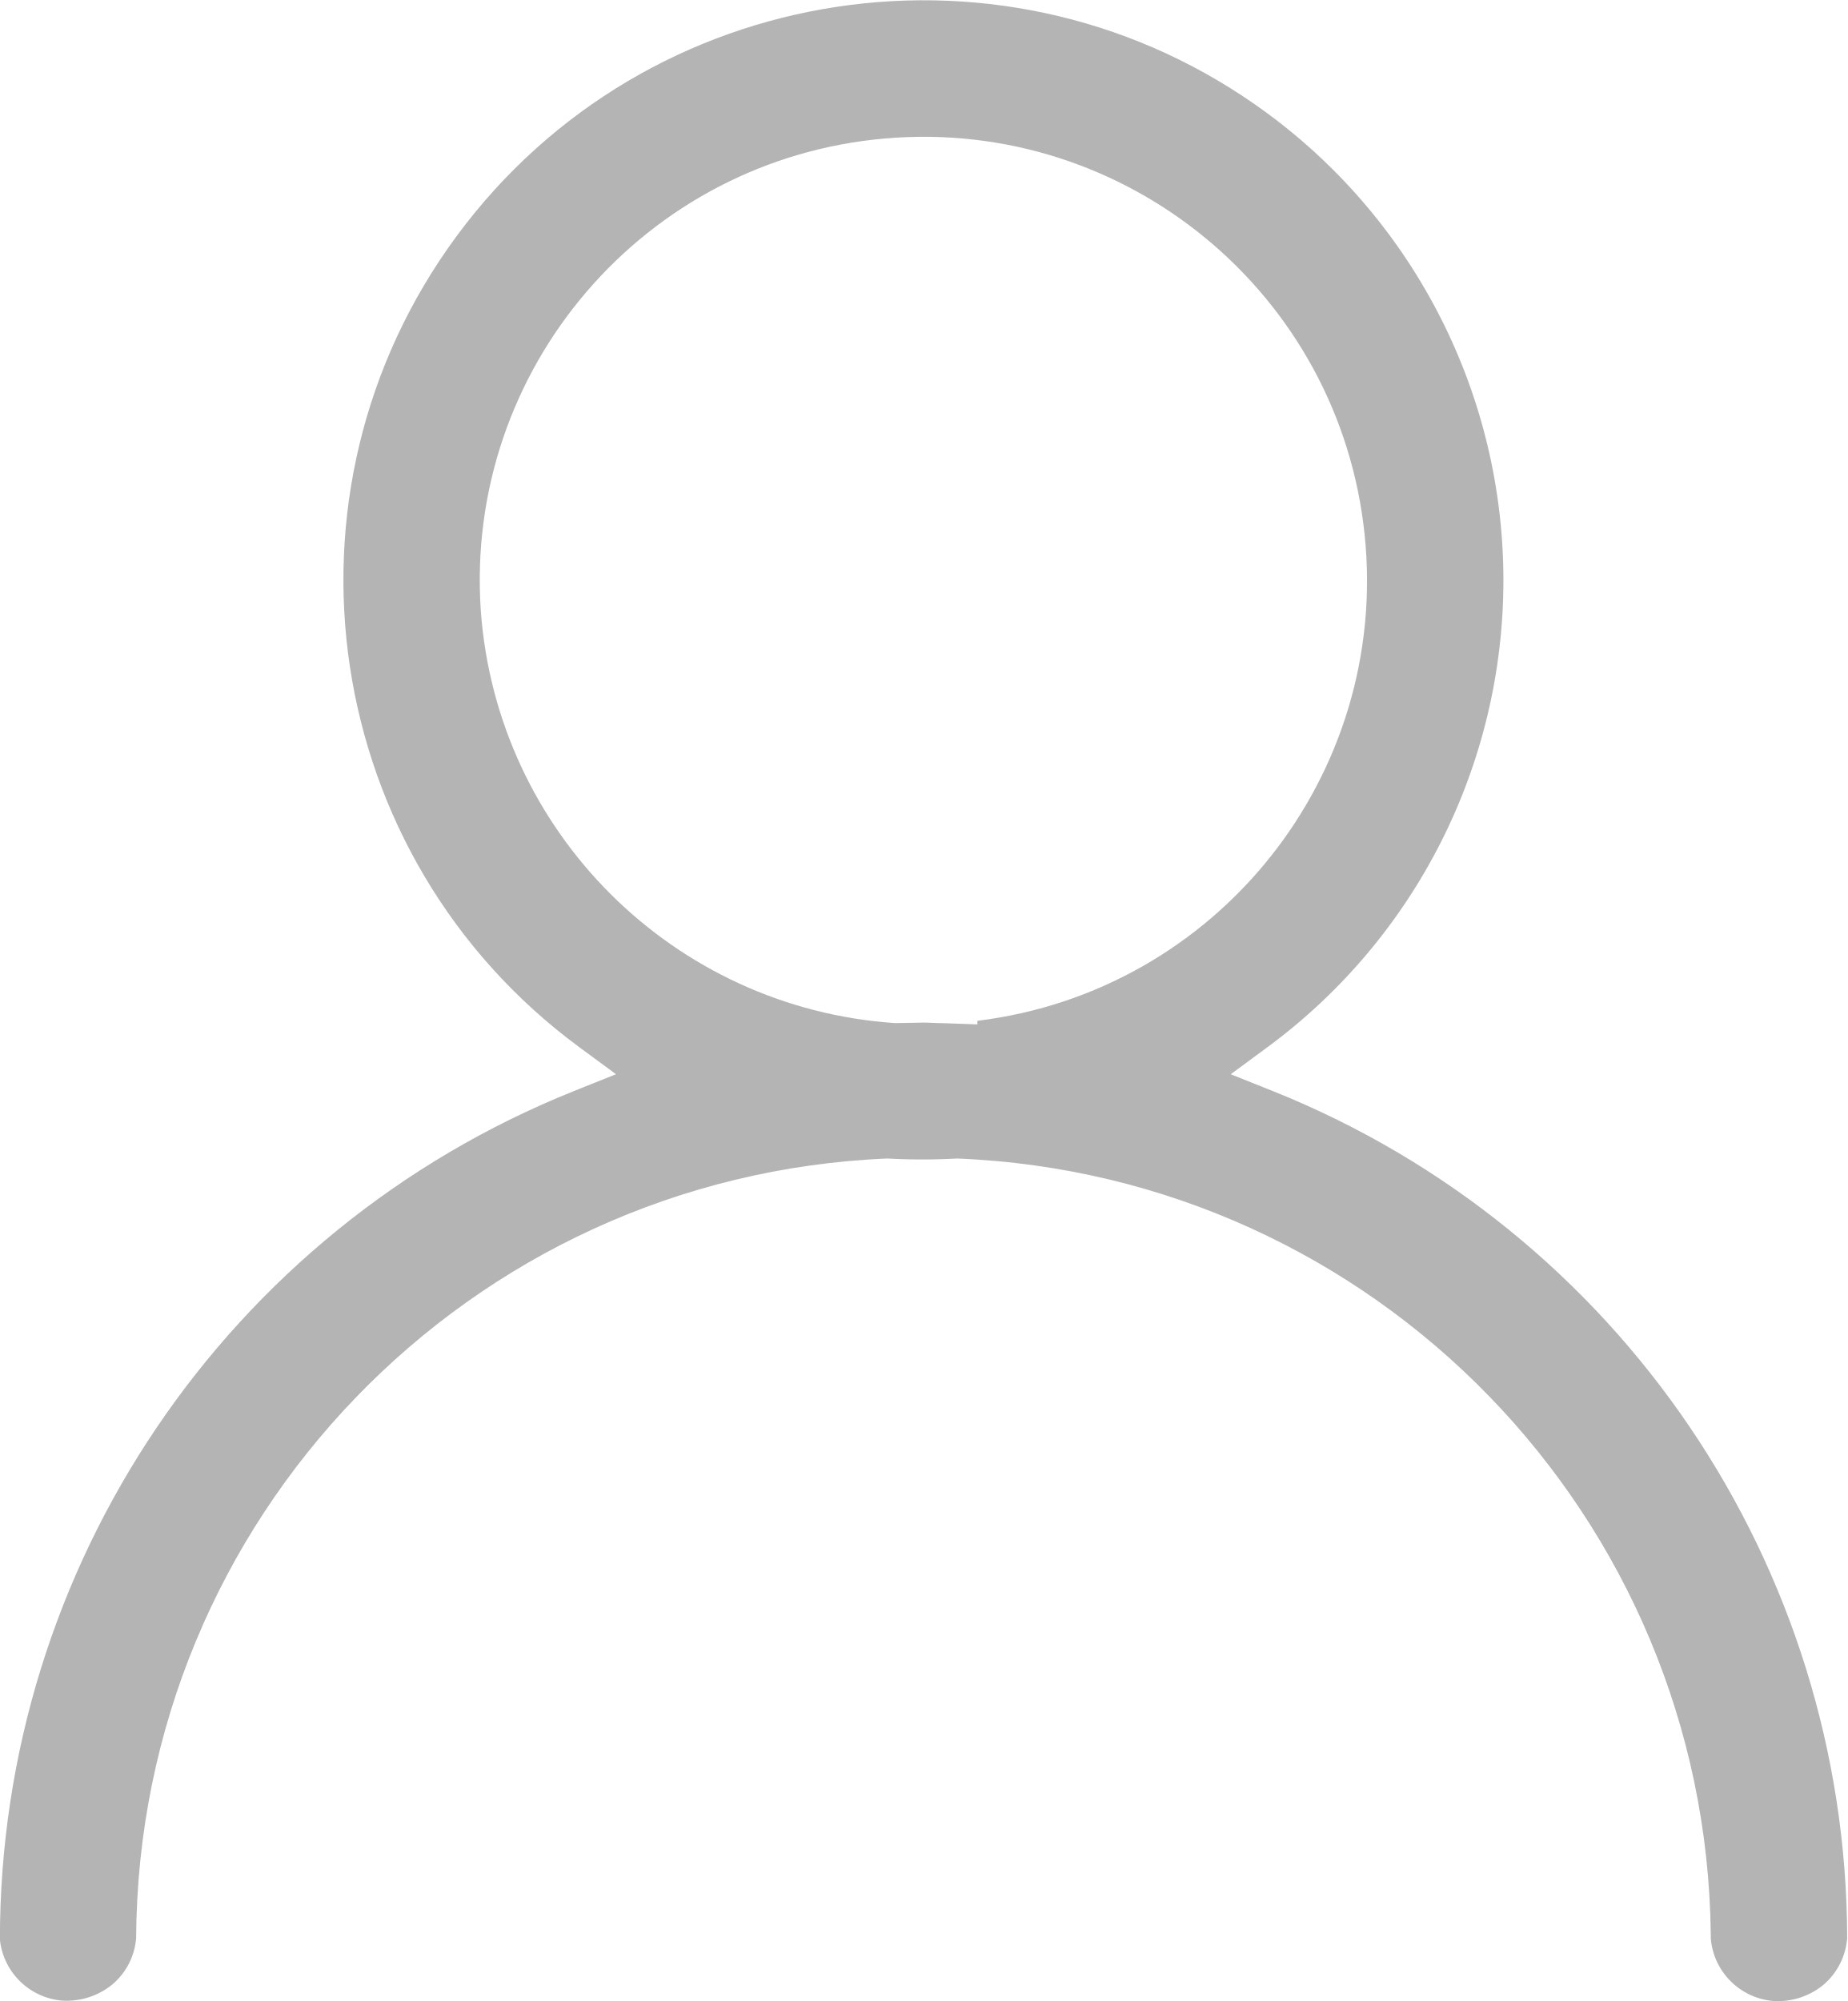
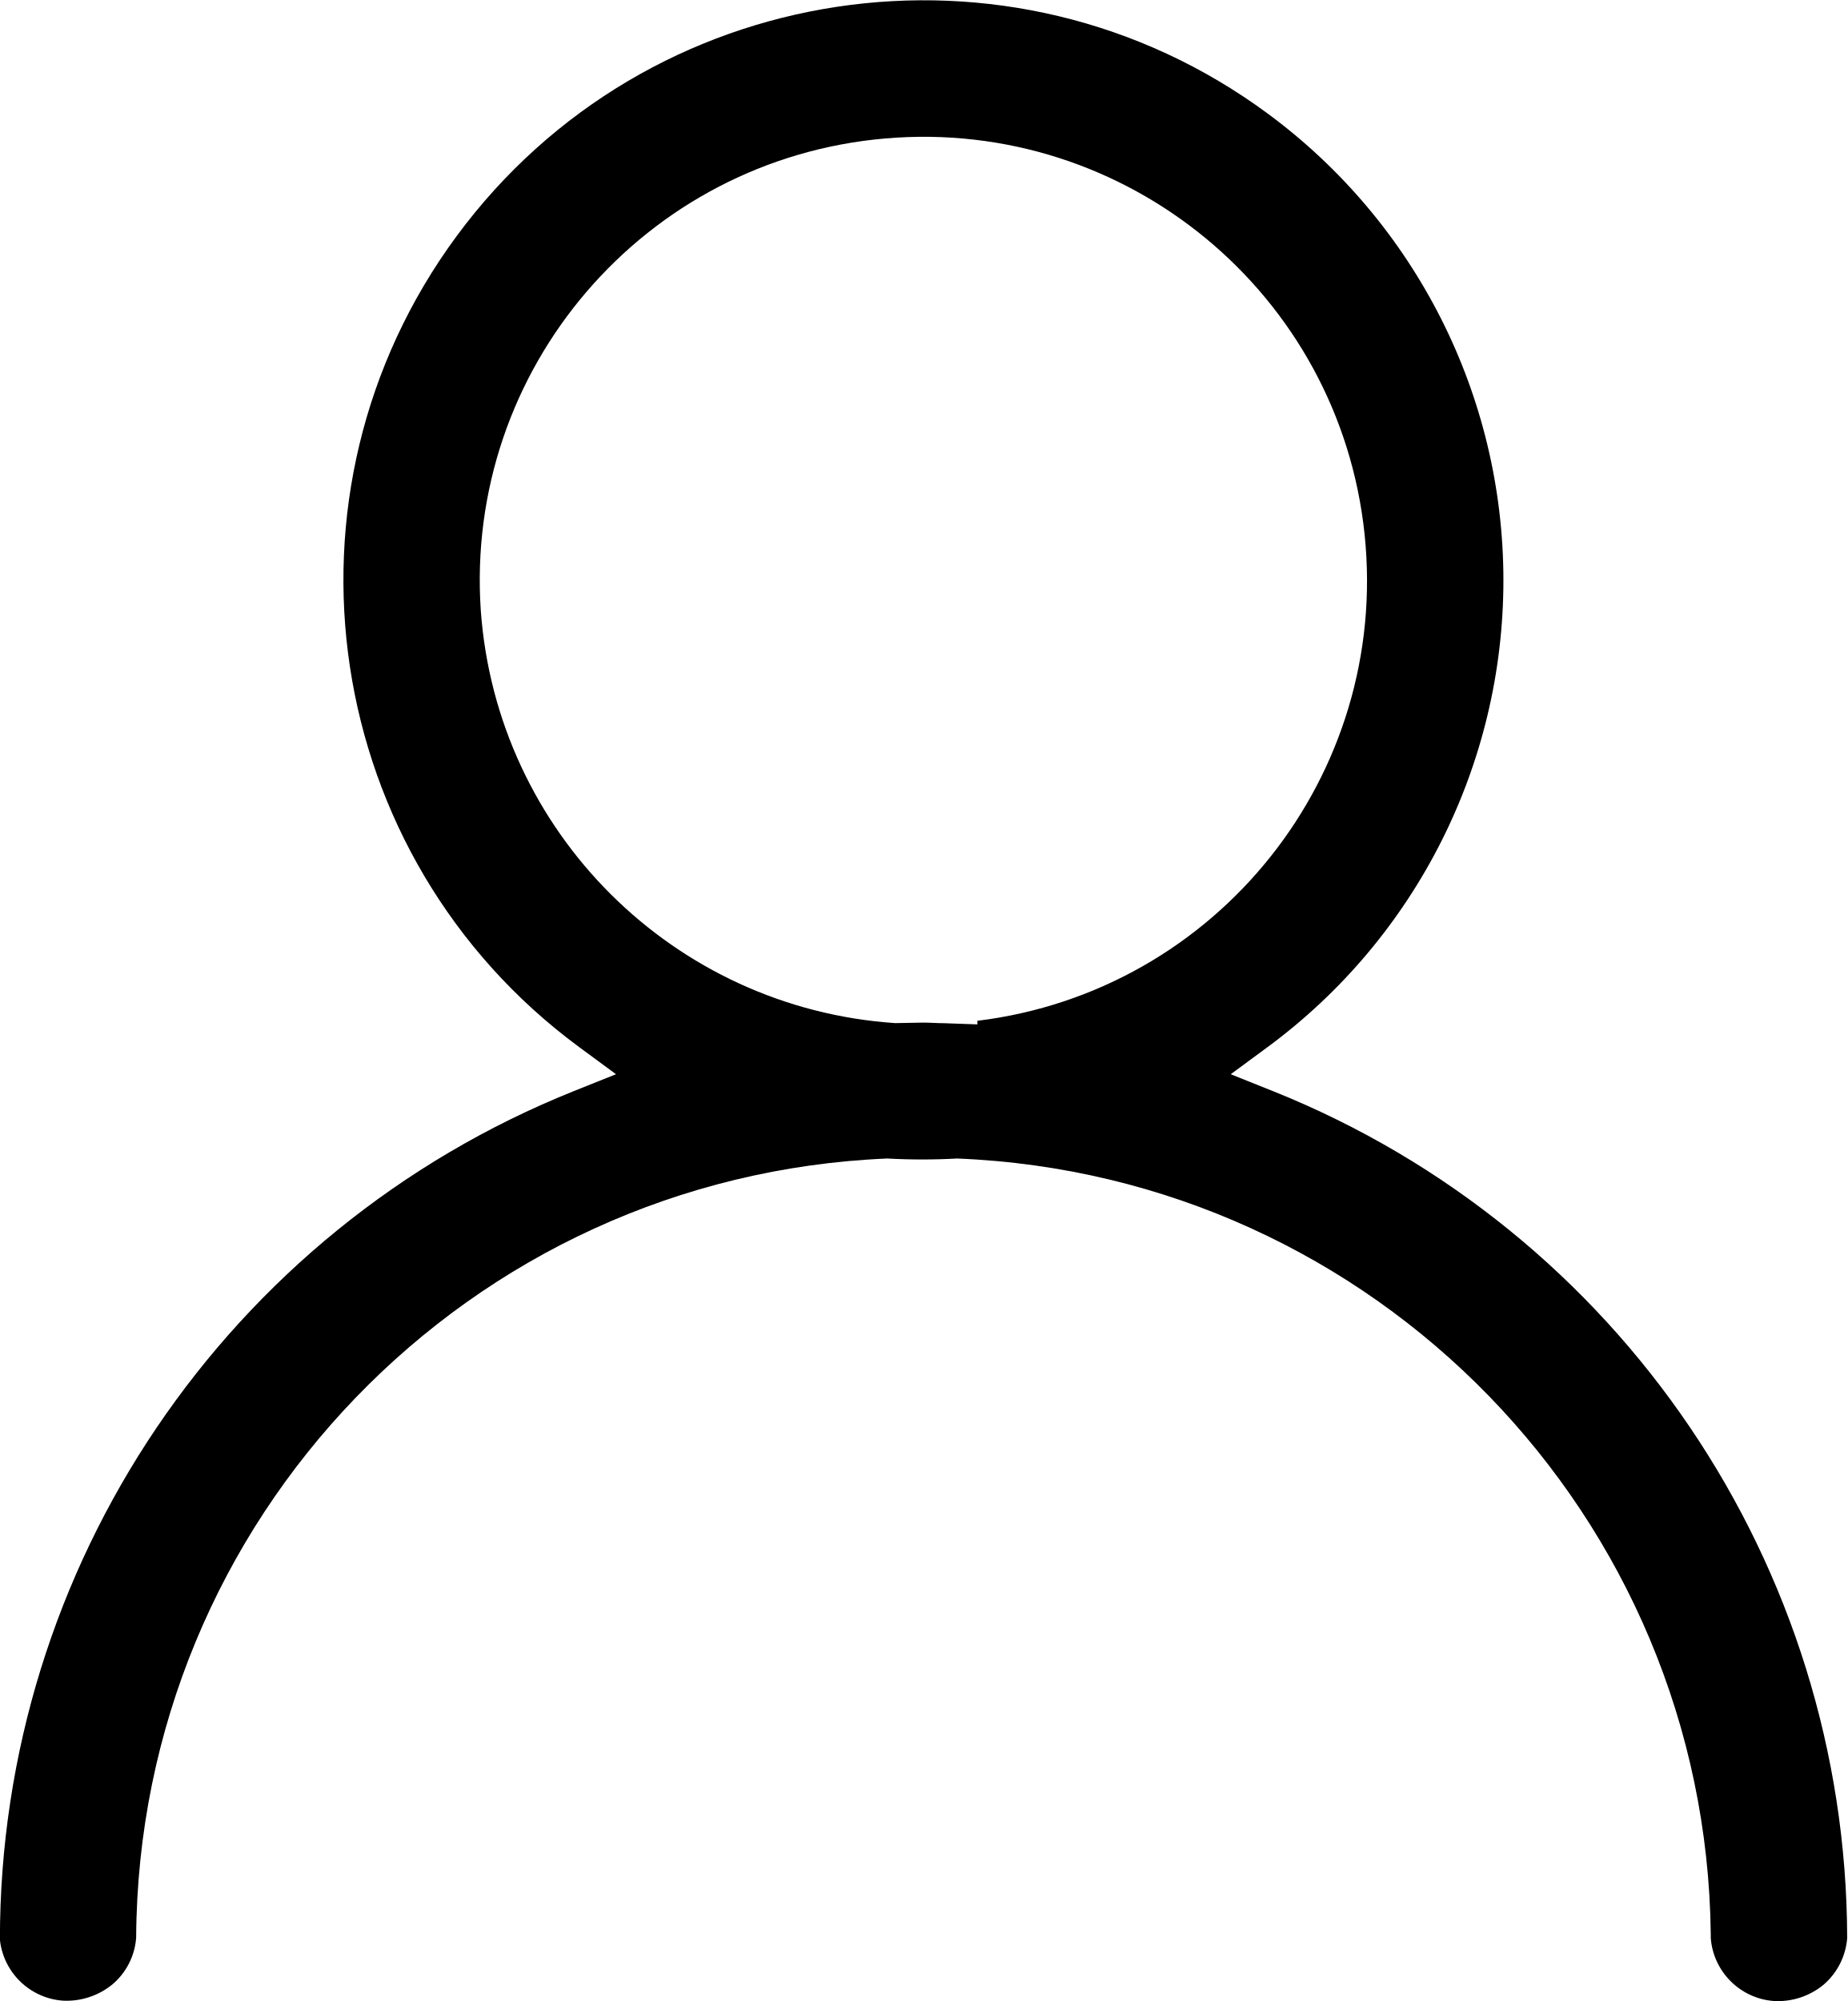
<svg xmlns="http://www.w3.org/2000/svg" width="21.614" height="23.409" viewBox="0 0 21.614 23.409">
-   <path id="Контур_10787" data-name="Контур 10787" d="M10.981,14.06a7.42,7.42,0,0,0,.818,0,9.185,9.185,0,0,1,8.817,9.076l0,.044a.8.8,0,0,0,.736.736.838.838,0,0,0,.583-.19.8.8,0,0,0,.277-.546A10.7,10.7,0,0,0,15.5,13.274l-.5-.2.433-.319a6.784,6.784,0,0,0,0-10.919,6.785,6.785,0,1,0-8.057,10.92l.432.318-.5.2A10.691,10.691,0,0,0,.6,23.2a.8.8,0,0,0,.735.712.847.847,0,0,0,.581-.19.791.791,0,0,0,.278-.546A9.171,9.171,0,0,1,10.981,14.06ZM6.226,7.649a5.19,5.19,0,1,1,5.81,4.8v.042l-.391-.014c-.08,0-.162-.007-.241-.007l-.33.006A5.213,5.213,0,0,1,6.226,7.649Z" transform="translate(-0.601 -0.507)" fill="#b4b4b4" />
+   <path id="Контур_10787" data-name="Контур 10787" d="M10.981,14.06a7.42,7.42,0,0,0,.818,0,9.185,9.185,0,0,1,8.817,9.076l0,.044a.8.8,0,0,0,.736.736.838.838,0,0,0,.583-.19.8.8,0,0,0,.277-.546A10.7,10.7,0,0,0,15.5,13.274l-.5-.2.433-.319a6.784,6.784,0,0,0,0-10.919,6.785,6.785,0,1,0-8.057,10.92l.432.318-.5.2A10.691,10.691,0,0,0,.6,23.2a.8.8,0,0,0,.735.712.847.847,0,0,0,.581-.19.791.791,0,0,0,.278-.546A9.171,9.171,0,0,1,10.981,14.06ZM6.226,7.649a5.19,5.19,0,1,1,5.81,4.8v.042l-.391-.014c-.08,0-.162-.007-.241-.007l-.33.006A5.213,5.213,0,0,1,6.226,7.649Z" transform="translate(-0.601 -0.507)" />
</svg>
